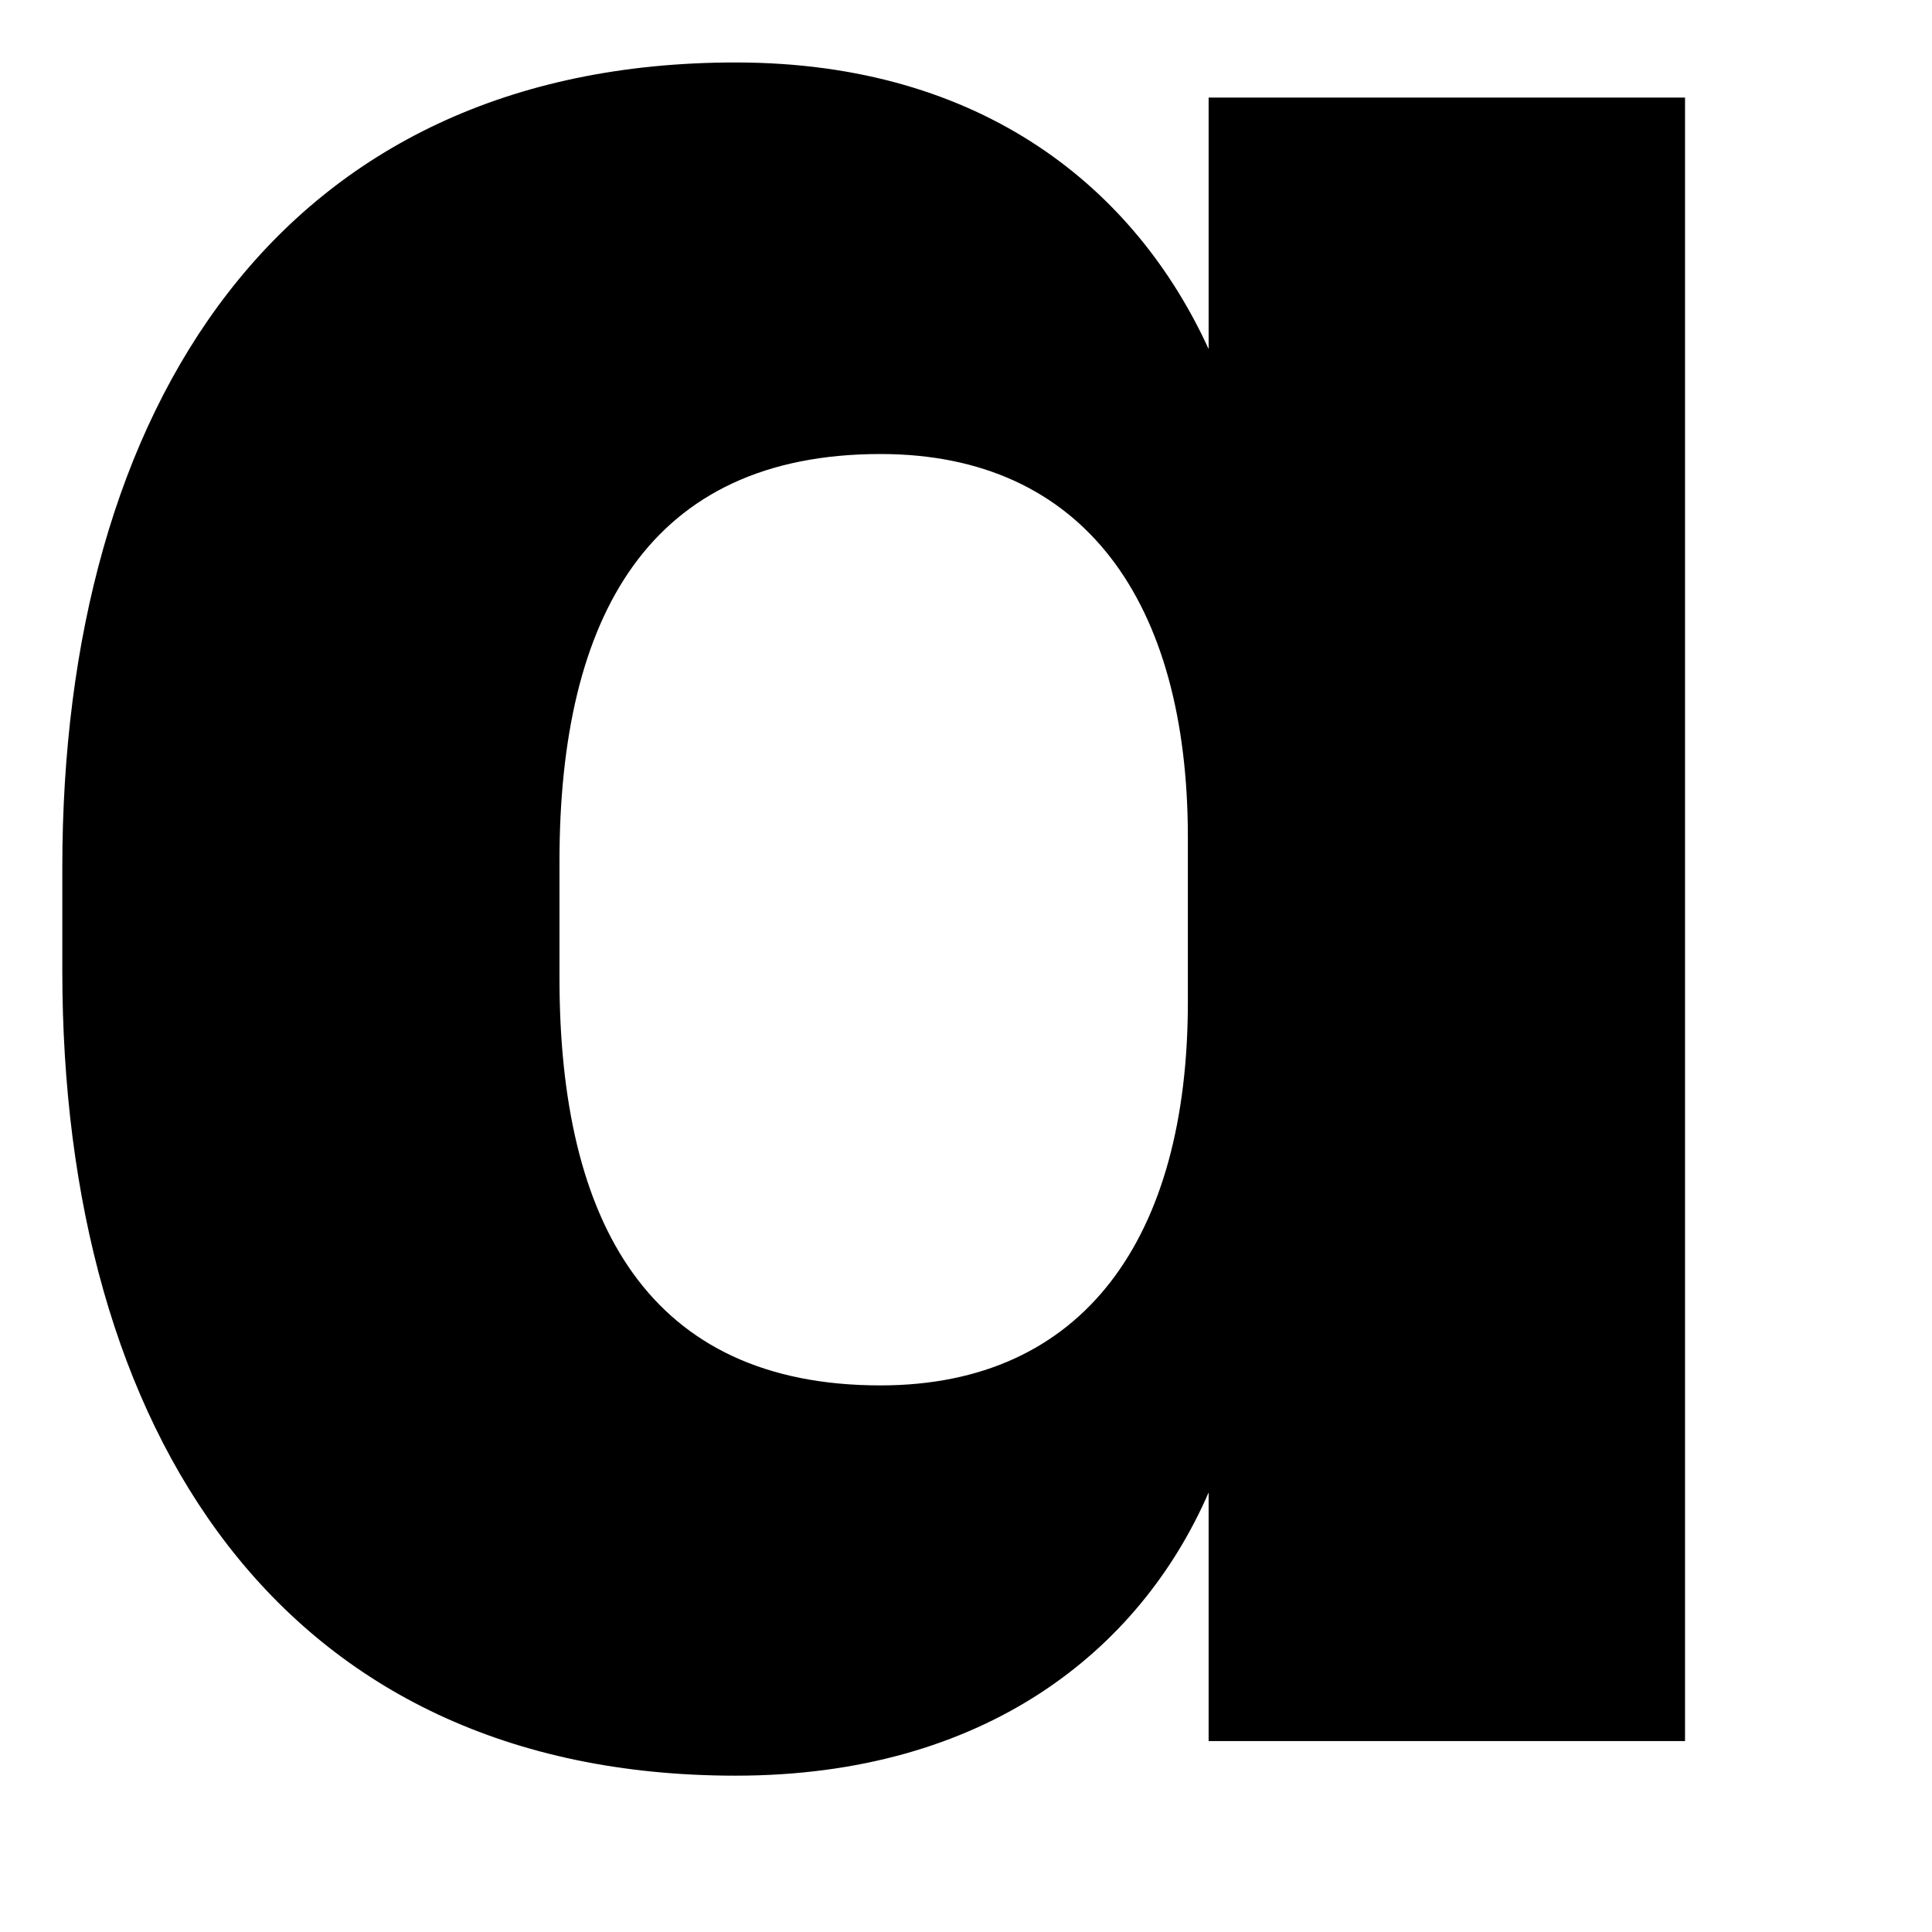
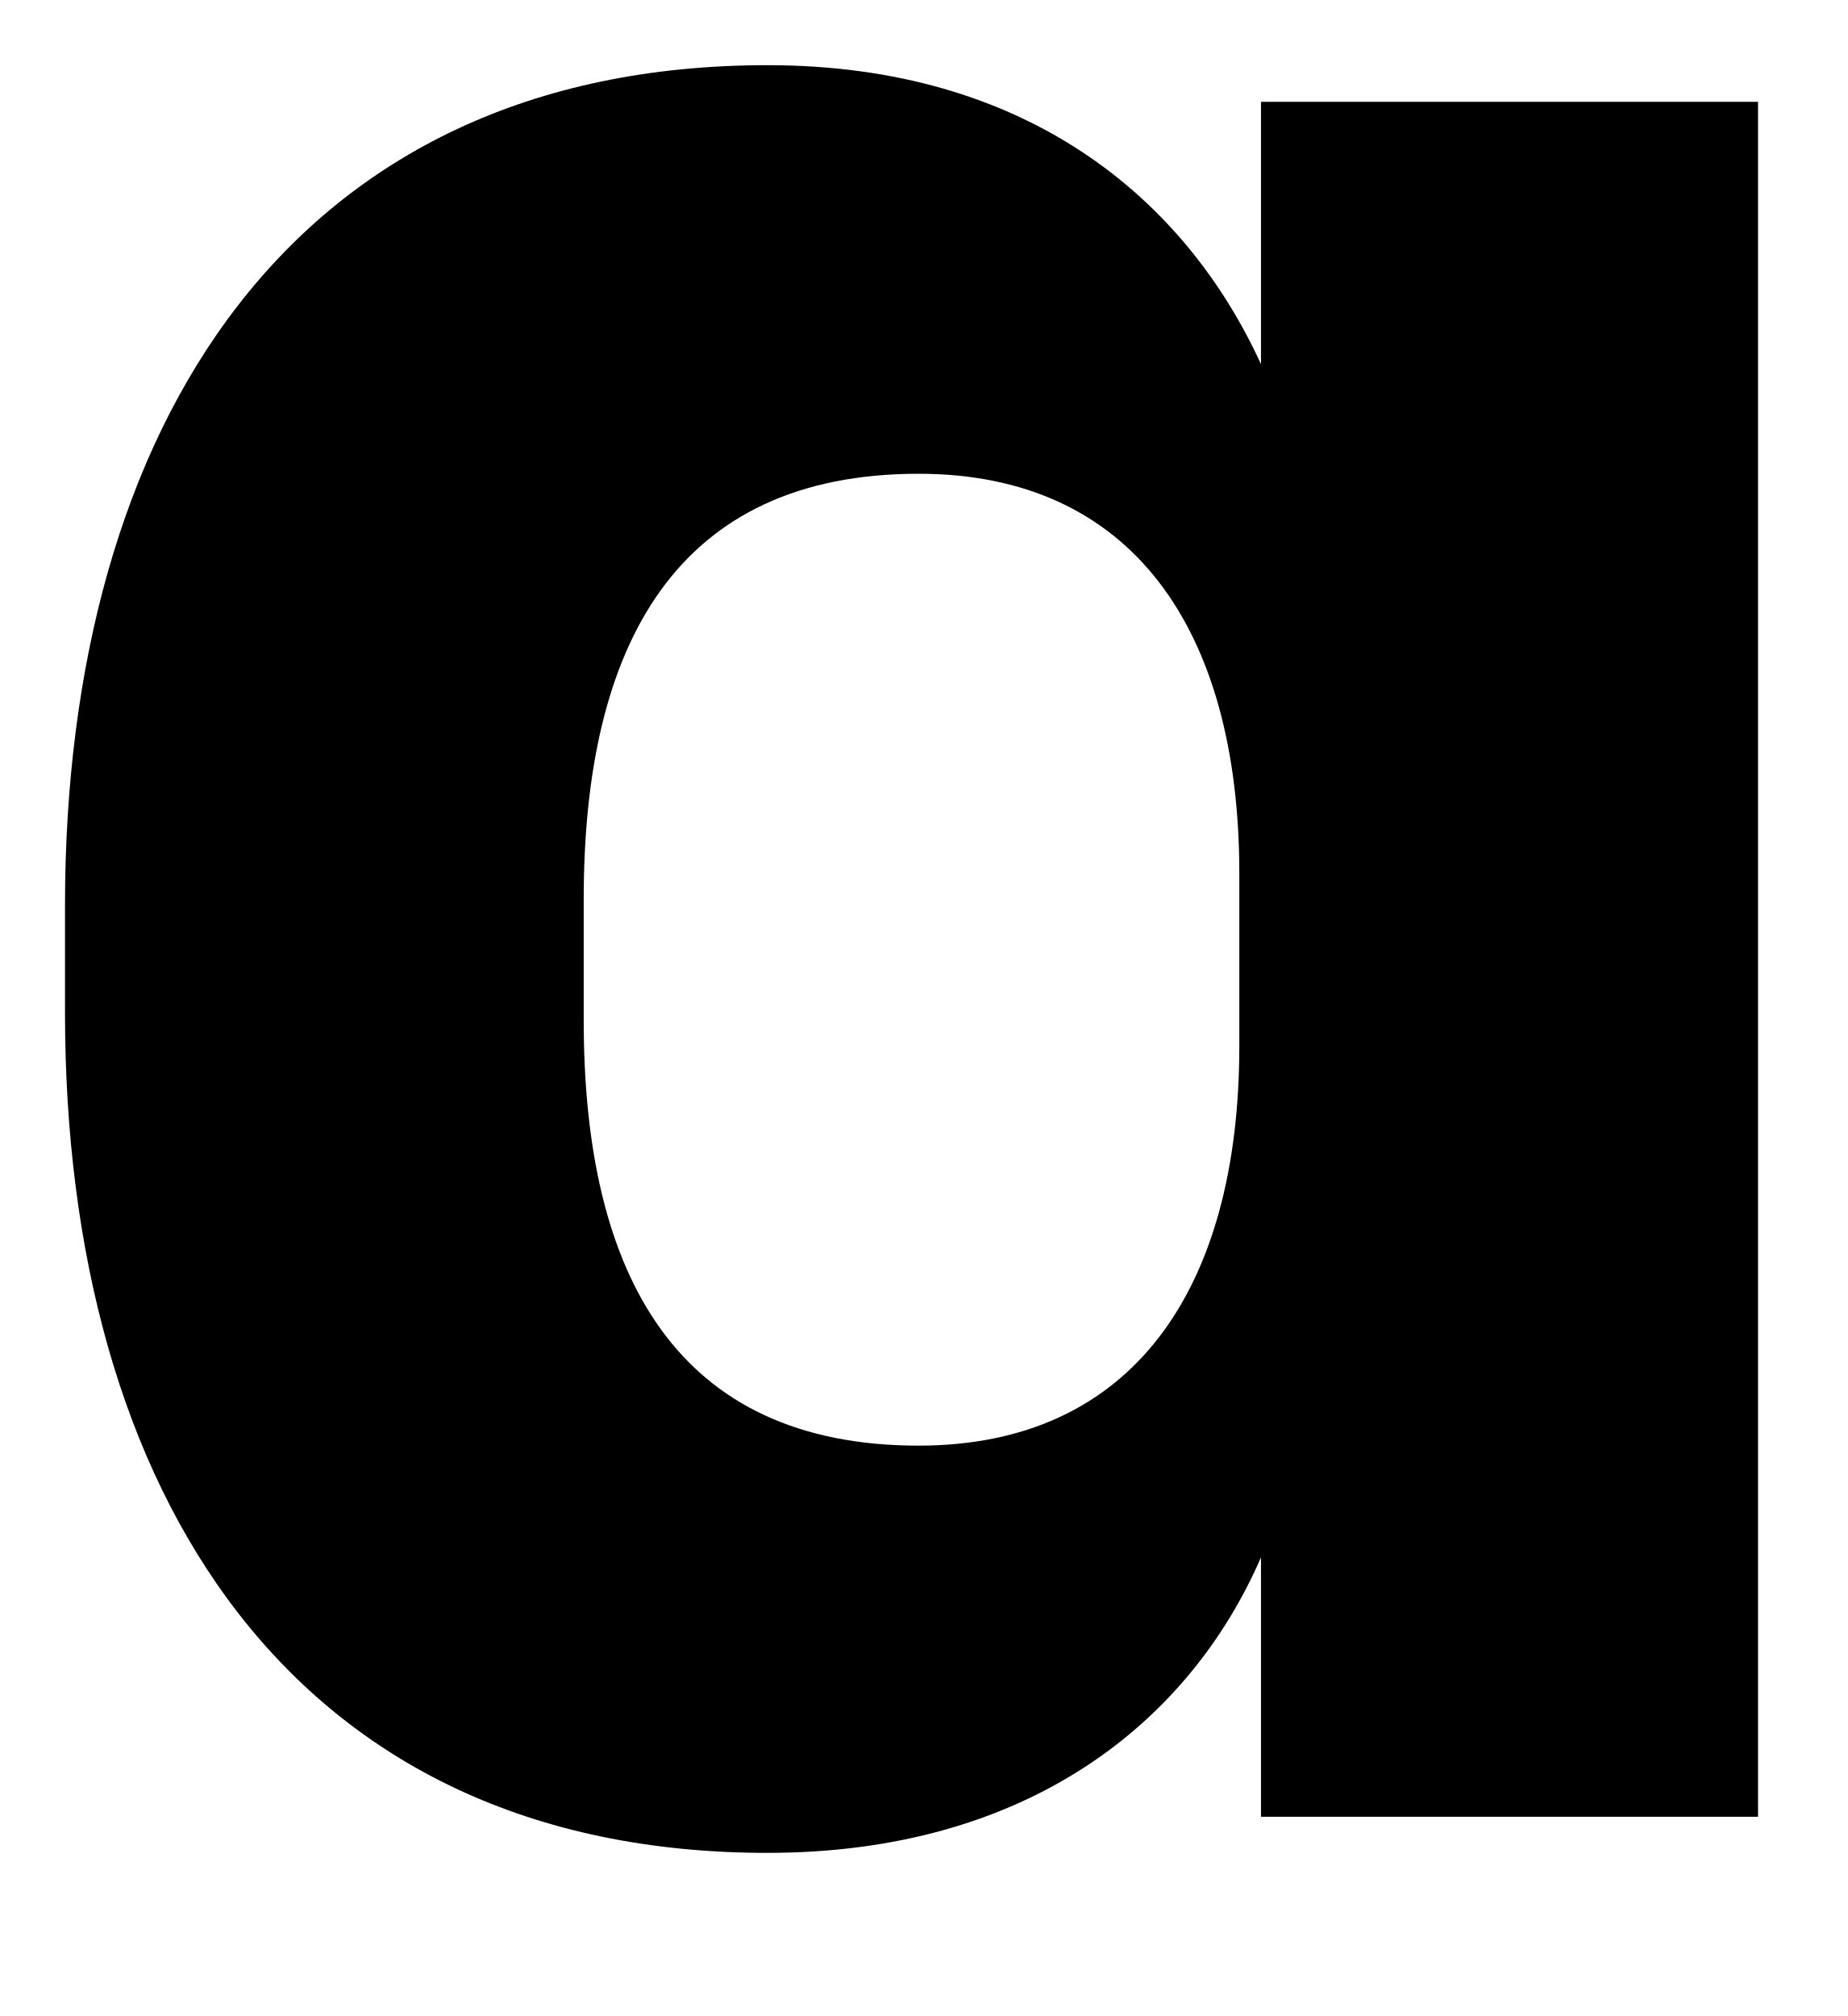
- <svg xmlns="http://www.w3.org/2000/svg" id="Layer_1" data-name="Layer 1" viewBox="178 150 120 120" style="display: inline">
+ <svg xmlns="http://www.w3.org/2000/svg" id="Layer_1" data-name="Layer 1" viewBox="178 150 110 120" style="display: inline">
  <path class="cls-1" d="M181.87,203.88c0-28.52,13.51-50,41.82-50,15.44,0,24.87,7.94,29.38,17.8V156.06h29.59V258.14H253.07V242.7c-4.29,9.87-13.94,17.59-29.38,17.59-28.31,0-41.82-21.45-41.82-50Zm30.88,6.87c0,15.22,5.57,25.3,19.94,25.3,12.66,0,19.09-9.22,19.09-23.8V202c0-14.58-6.43-23.8-19.09-23.8-14.37,0-19.94,10.08-19.94,25.3Z" />
</svg>
